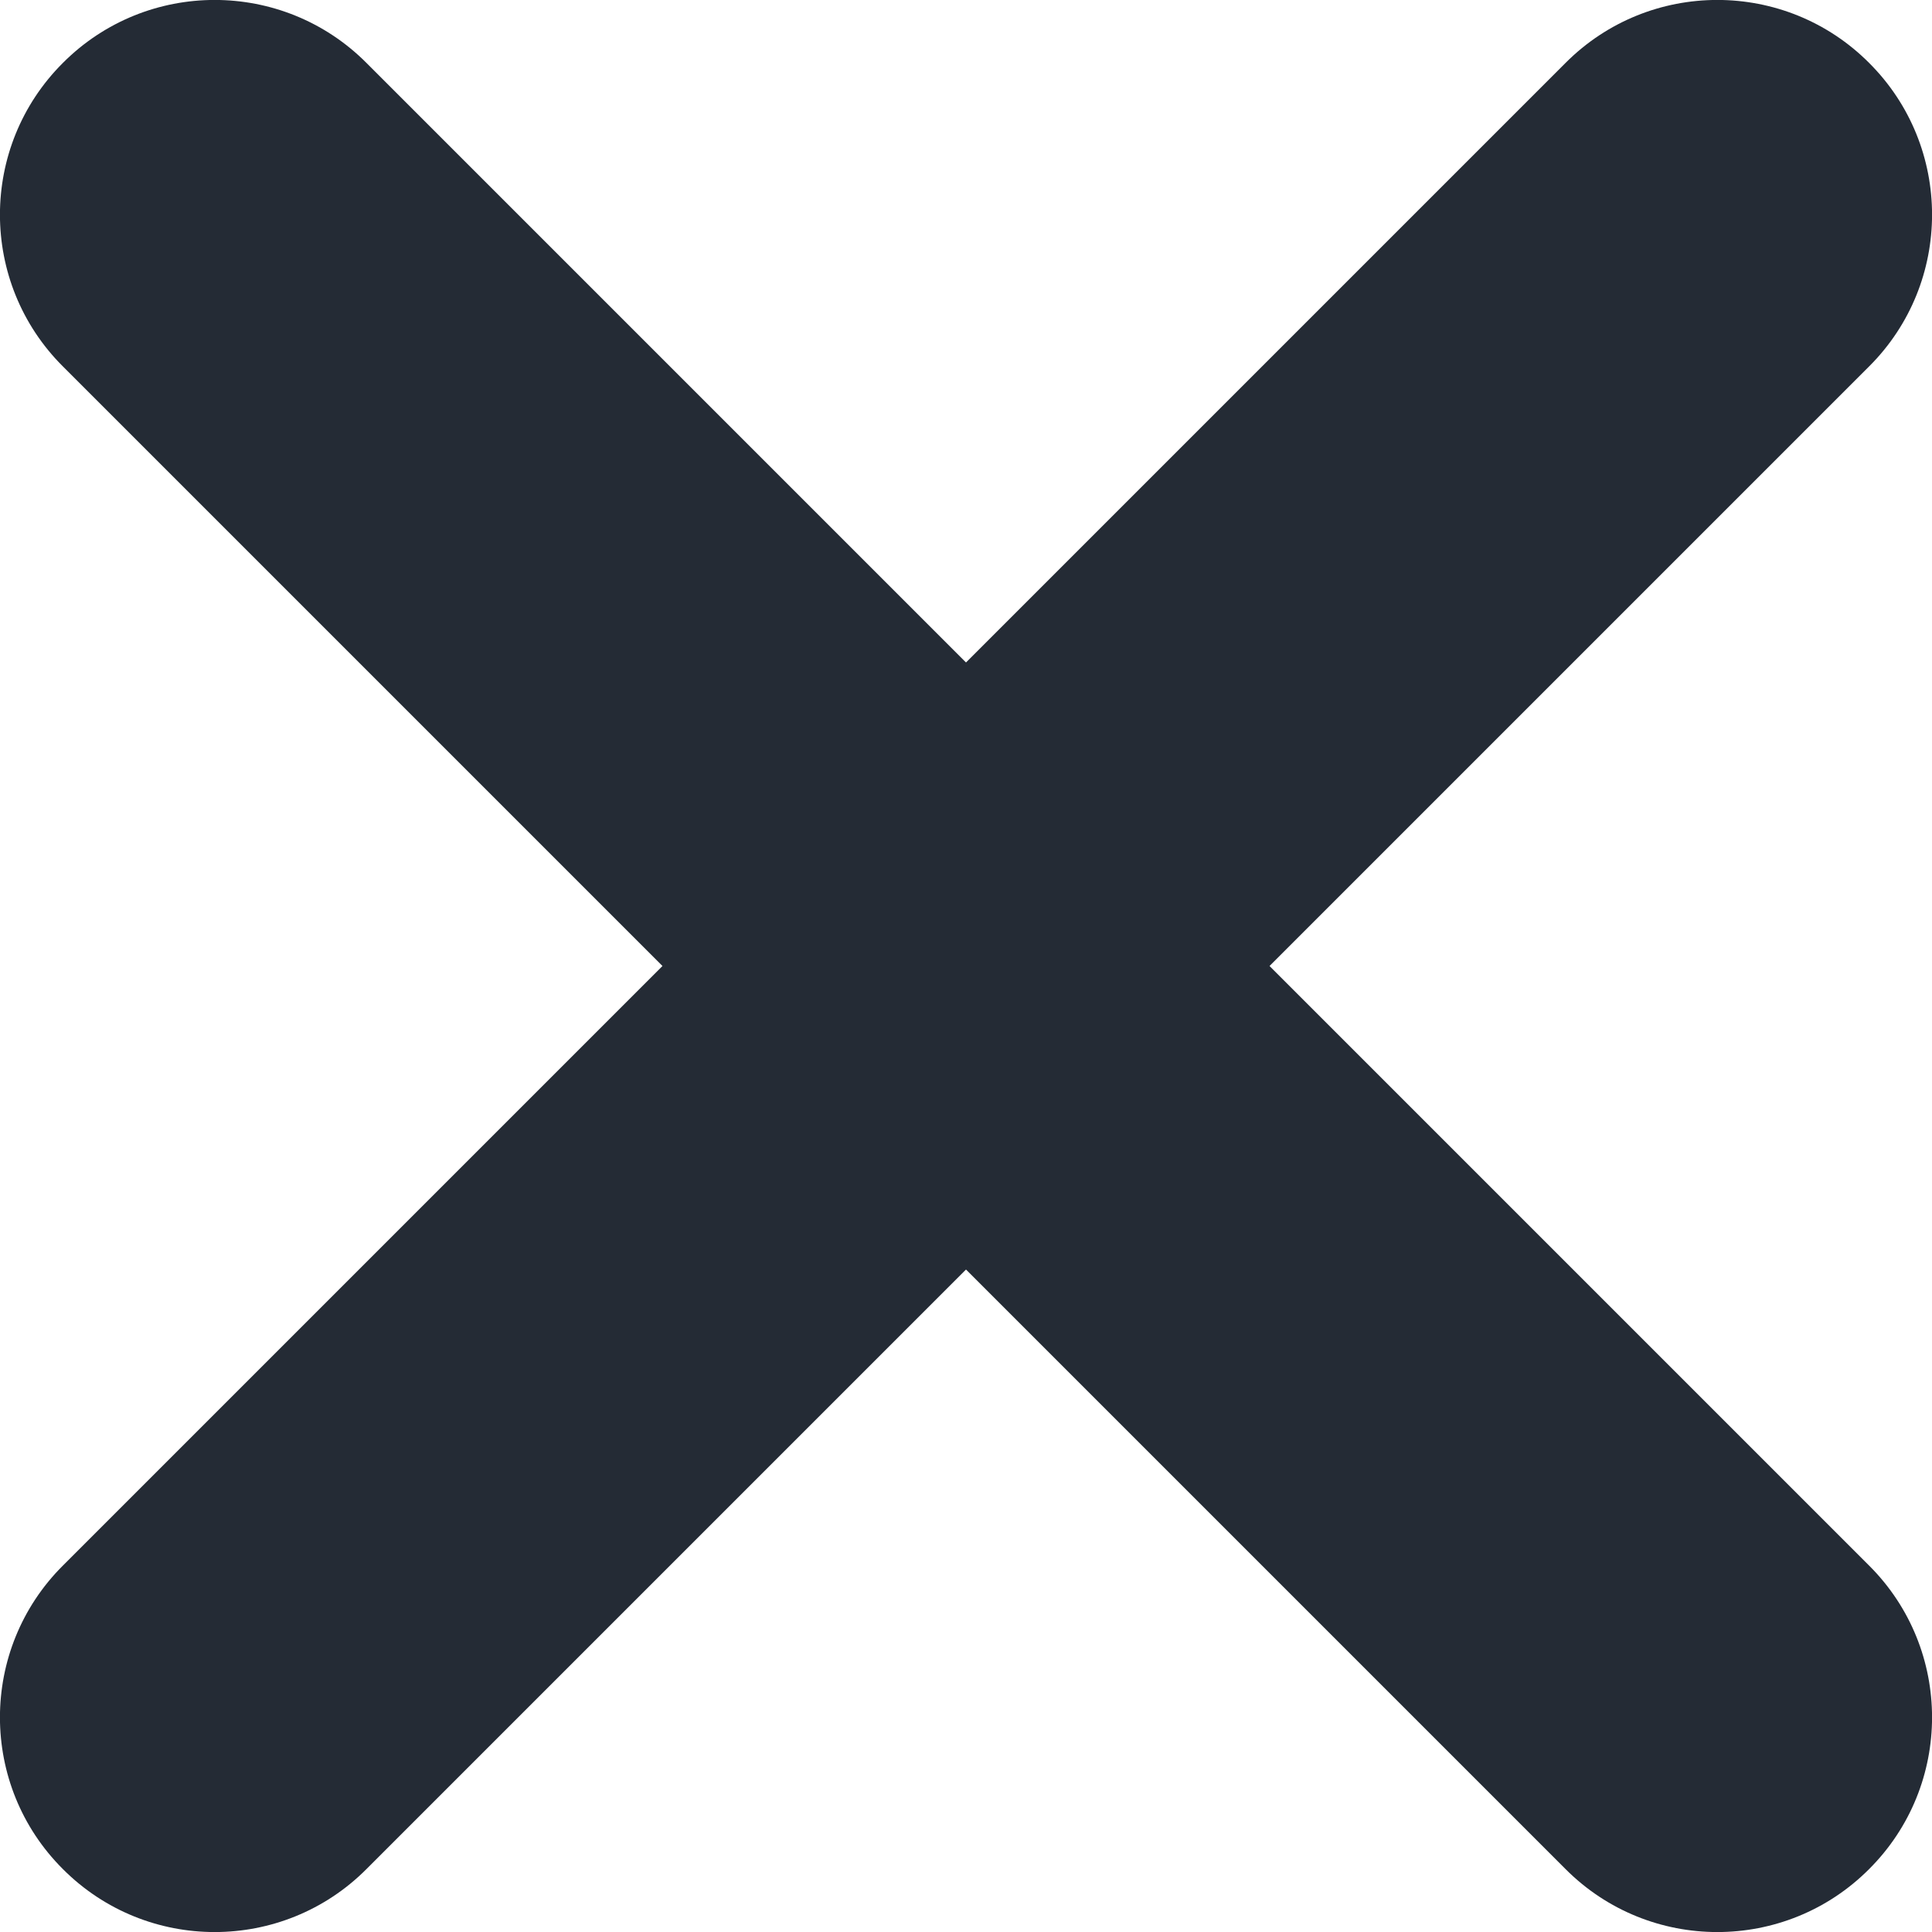
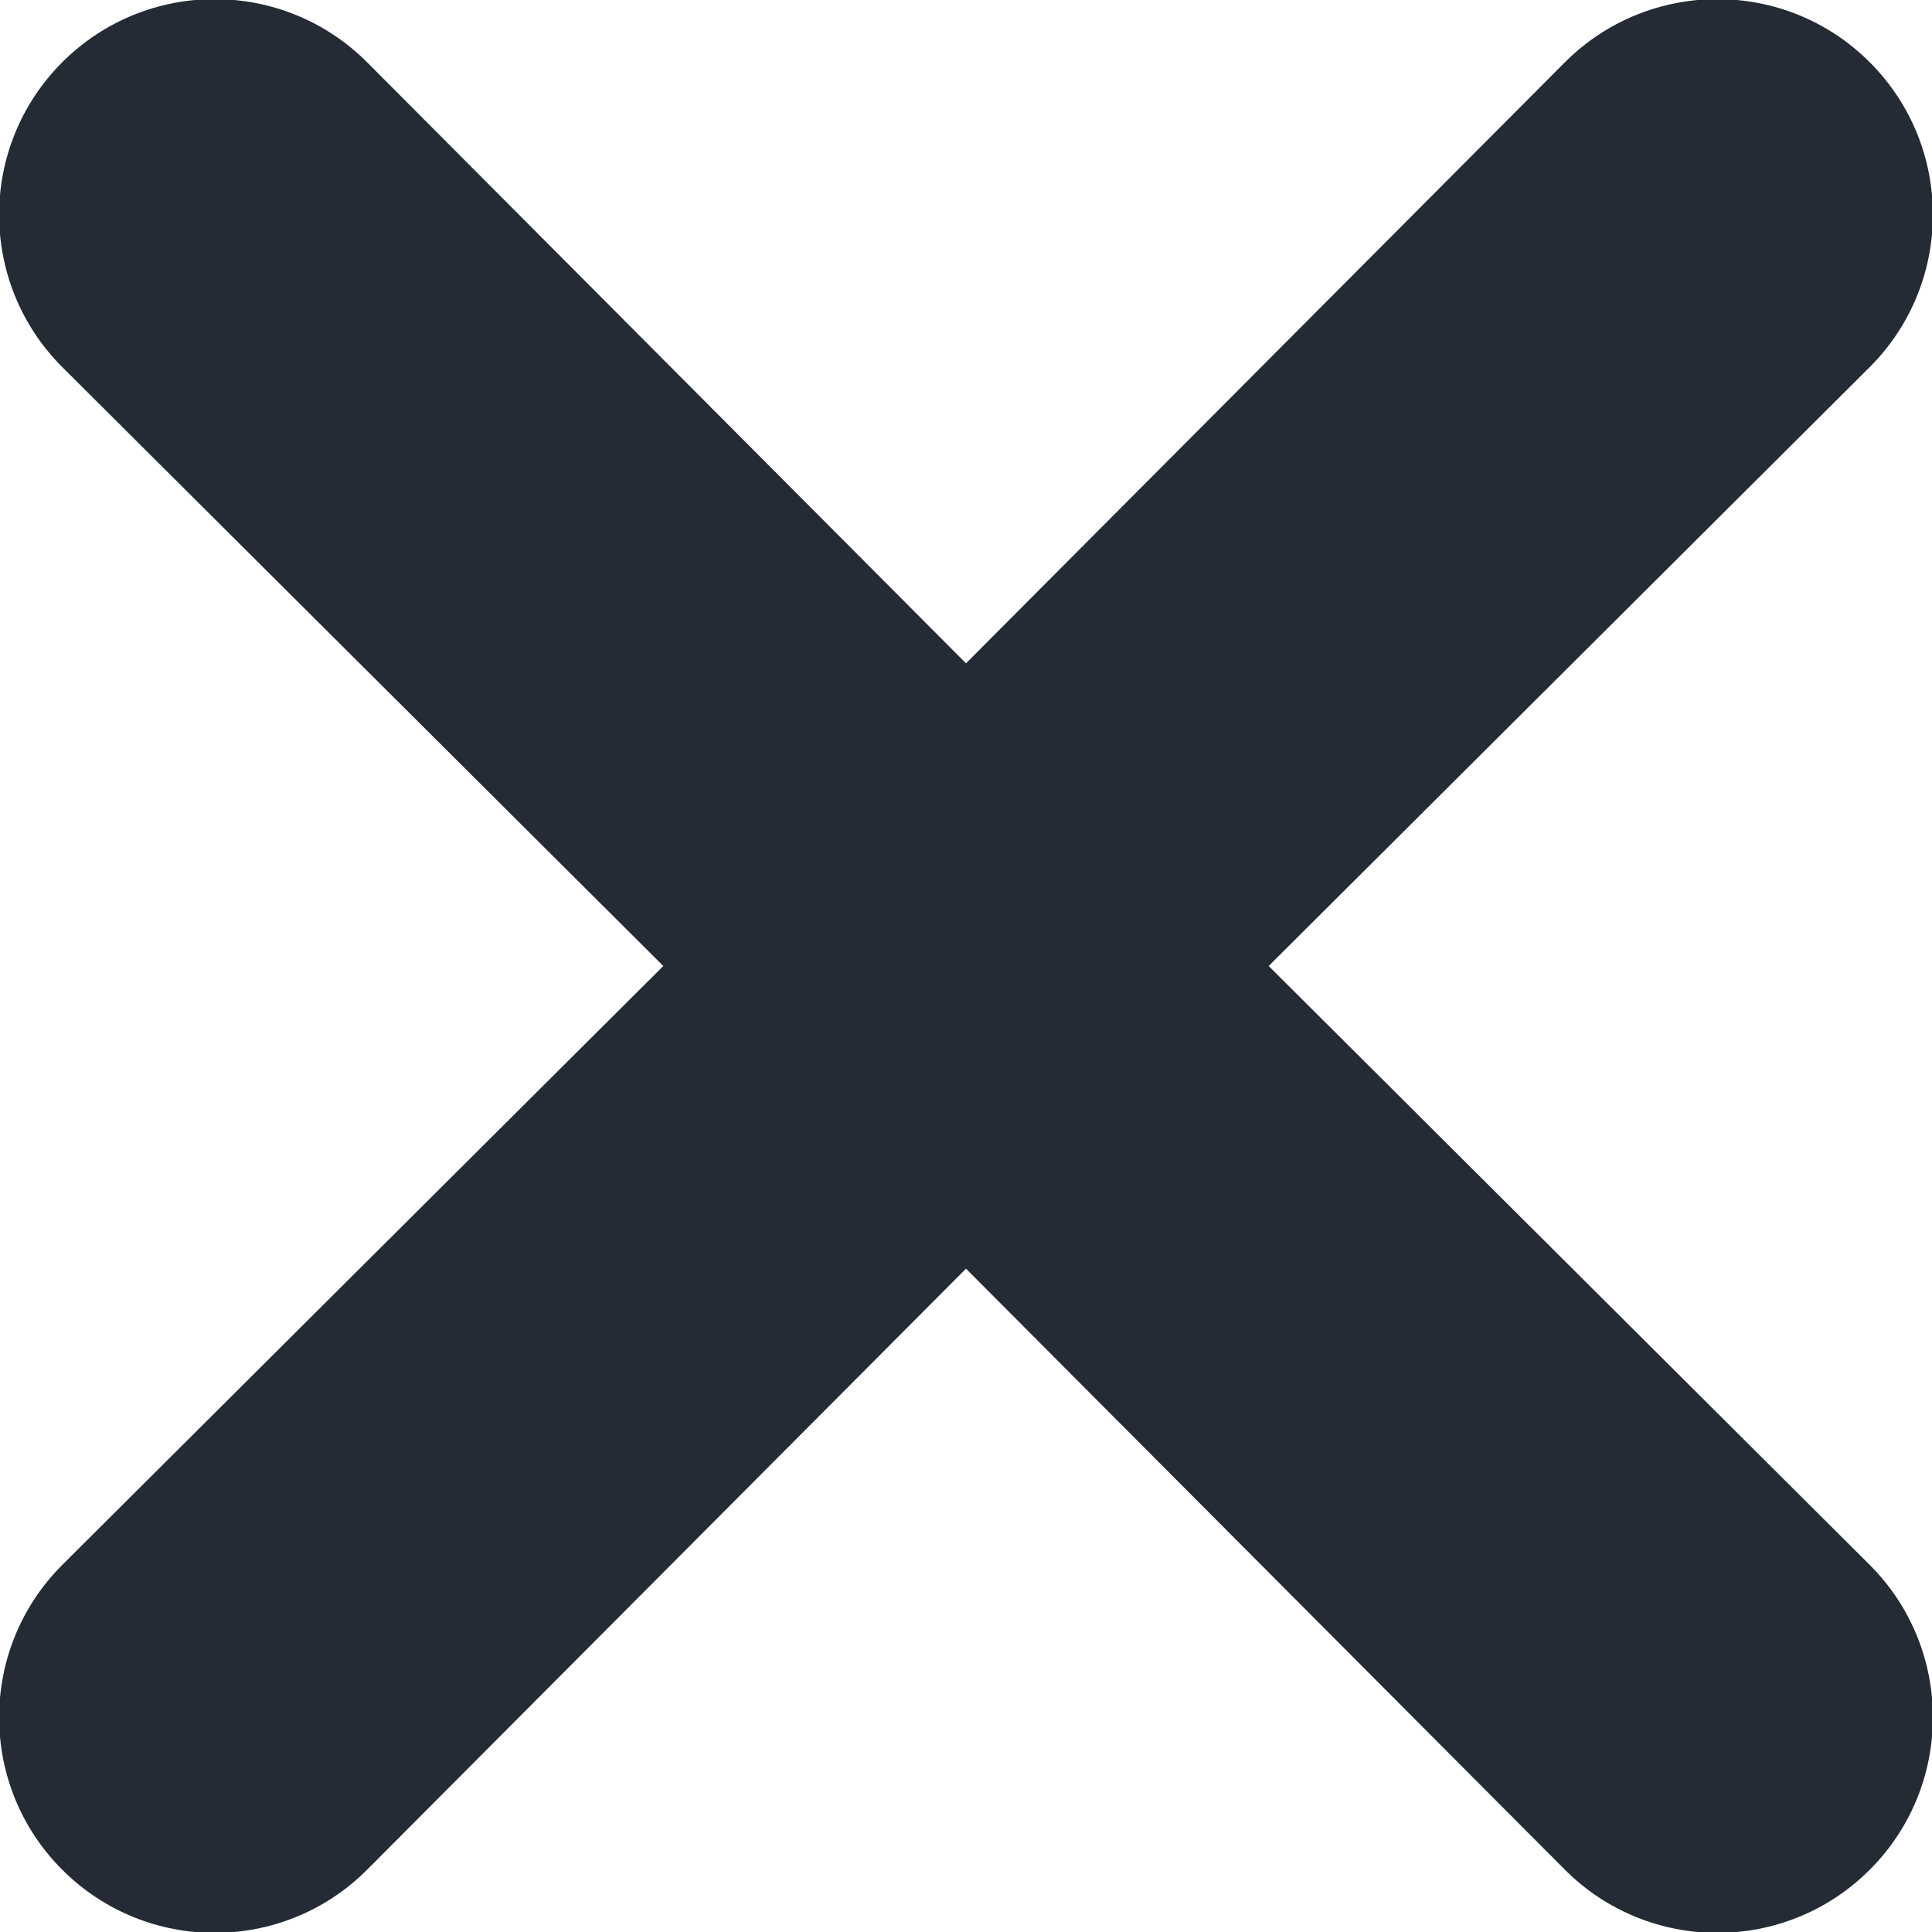
- <svg xmlns="http://www.w3.org/2000/svg" width="9" height="9" viewBox="0 0 9 9" fill="#242B35">
-   <path d="M3.5,2.086 L6.293,-0.707 C6.683,-1.098 7.317,-1.098 7.707,-0.707 C8.098,-0.317 8.098,0.317 7.707,0.707 L4.914,3.5 L7.707,6.293 C8.098,6.683 8.098,7.317 7.707,7.707 C7.317,8.098 6.683,8.098 6.293,7.707 L3.5,4.914 L0.707,7.707 C0.317,8.098 -0.317,8.098 -0.707,7.707 C-1.098,7.317 -1.098,6.683 -0.707,6.293 L2.086,3.5 L-0.707,0.707 C-1.098,0.317 -1.098,-0.317 -0.707,-0.707 C-0.317,-1.098 0.317,-1.098 0.707,-0.707 L3.5,2.086 Z" transform="translate(1 1)" />
+ <svg xmlns="http://www.w3.org/2000/svg" width="9" height="9" viewBox="0 0 9 9">
+   <path d="M4.5,3.09,7.29.29A1,1,0,0,1,8.71,1.71L5.91,4.5l2.8,2.79A1,1,0,0,1,7.29,8.71L4.5,5.91,1.71,8.71A1,1,0,0,1,.29,7.29L3.09,4.5.29,1.71A1,1,0,0,1,1.71.29Z" fill="#242b35" />
</svg>
